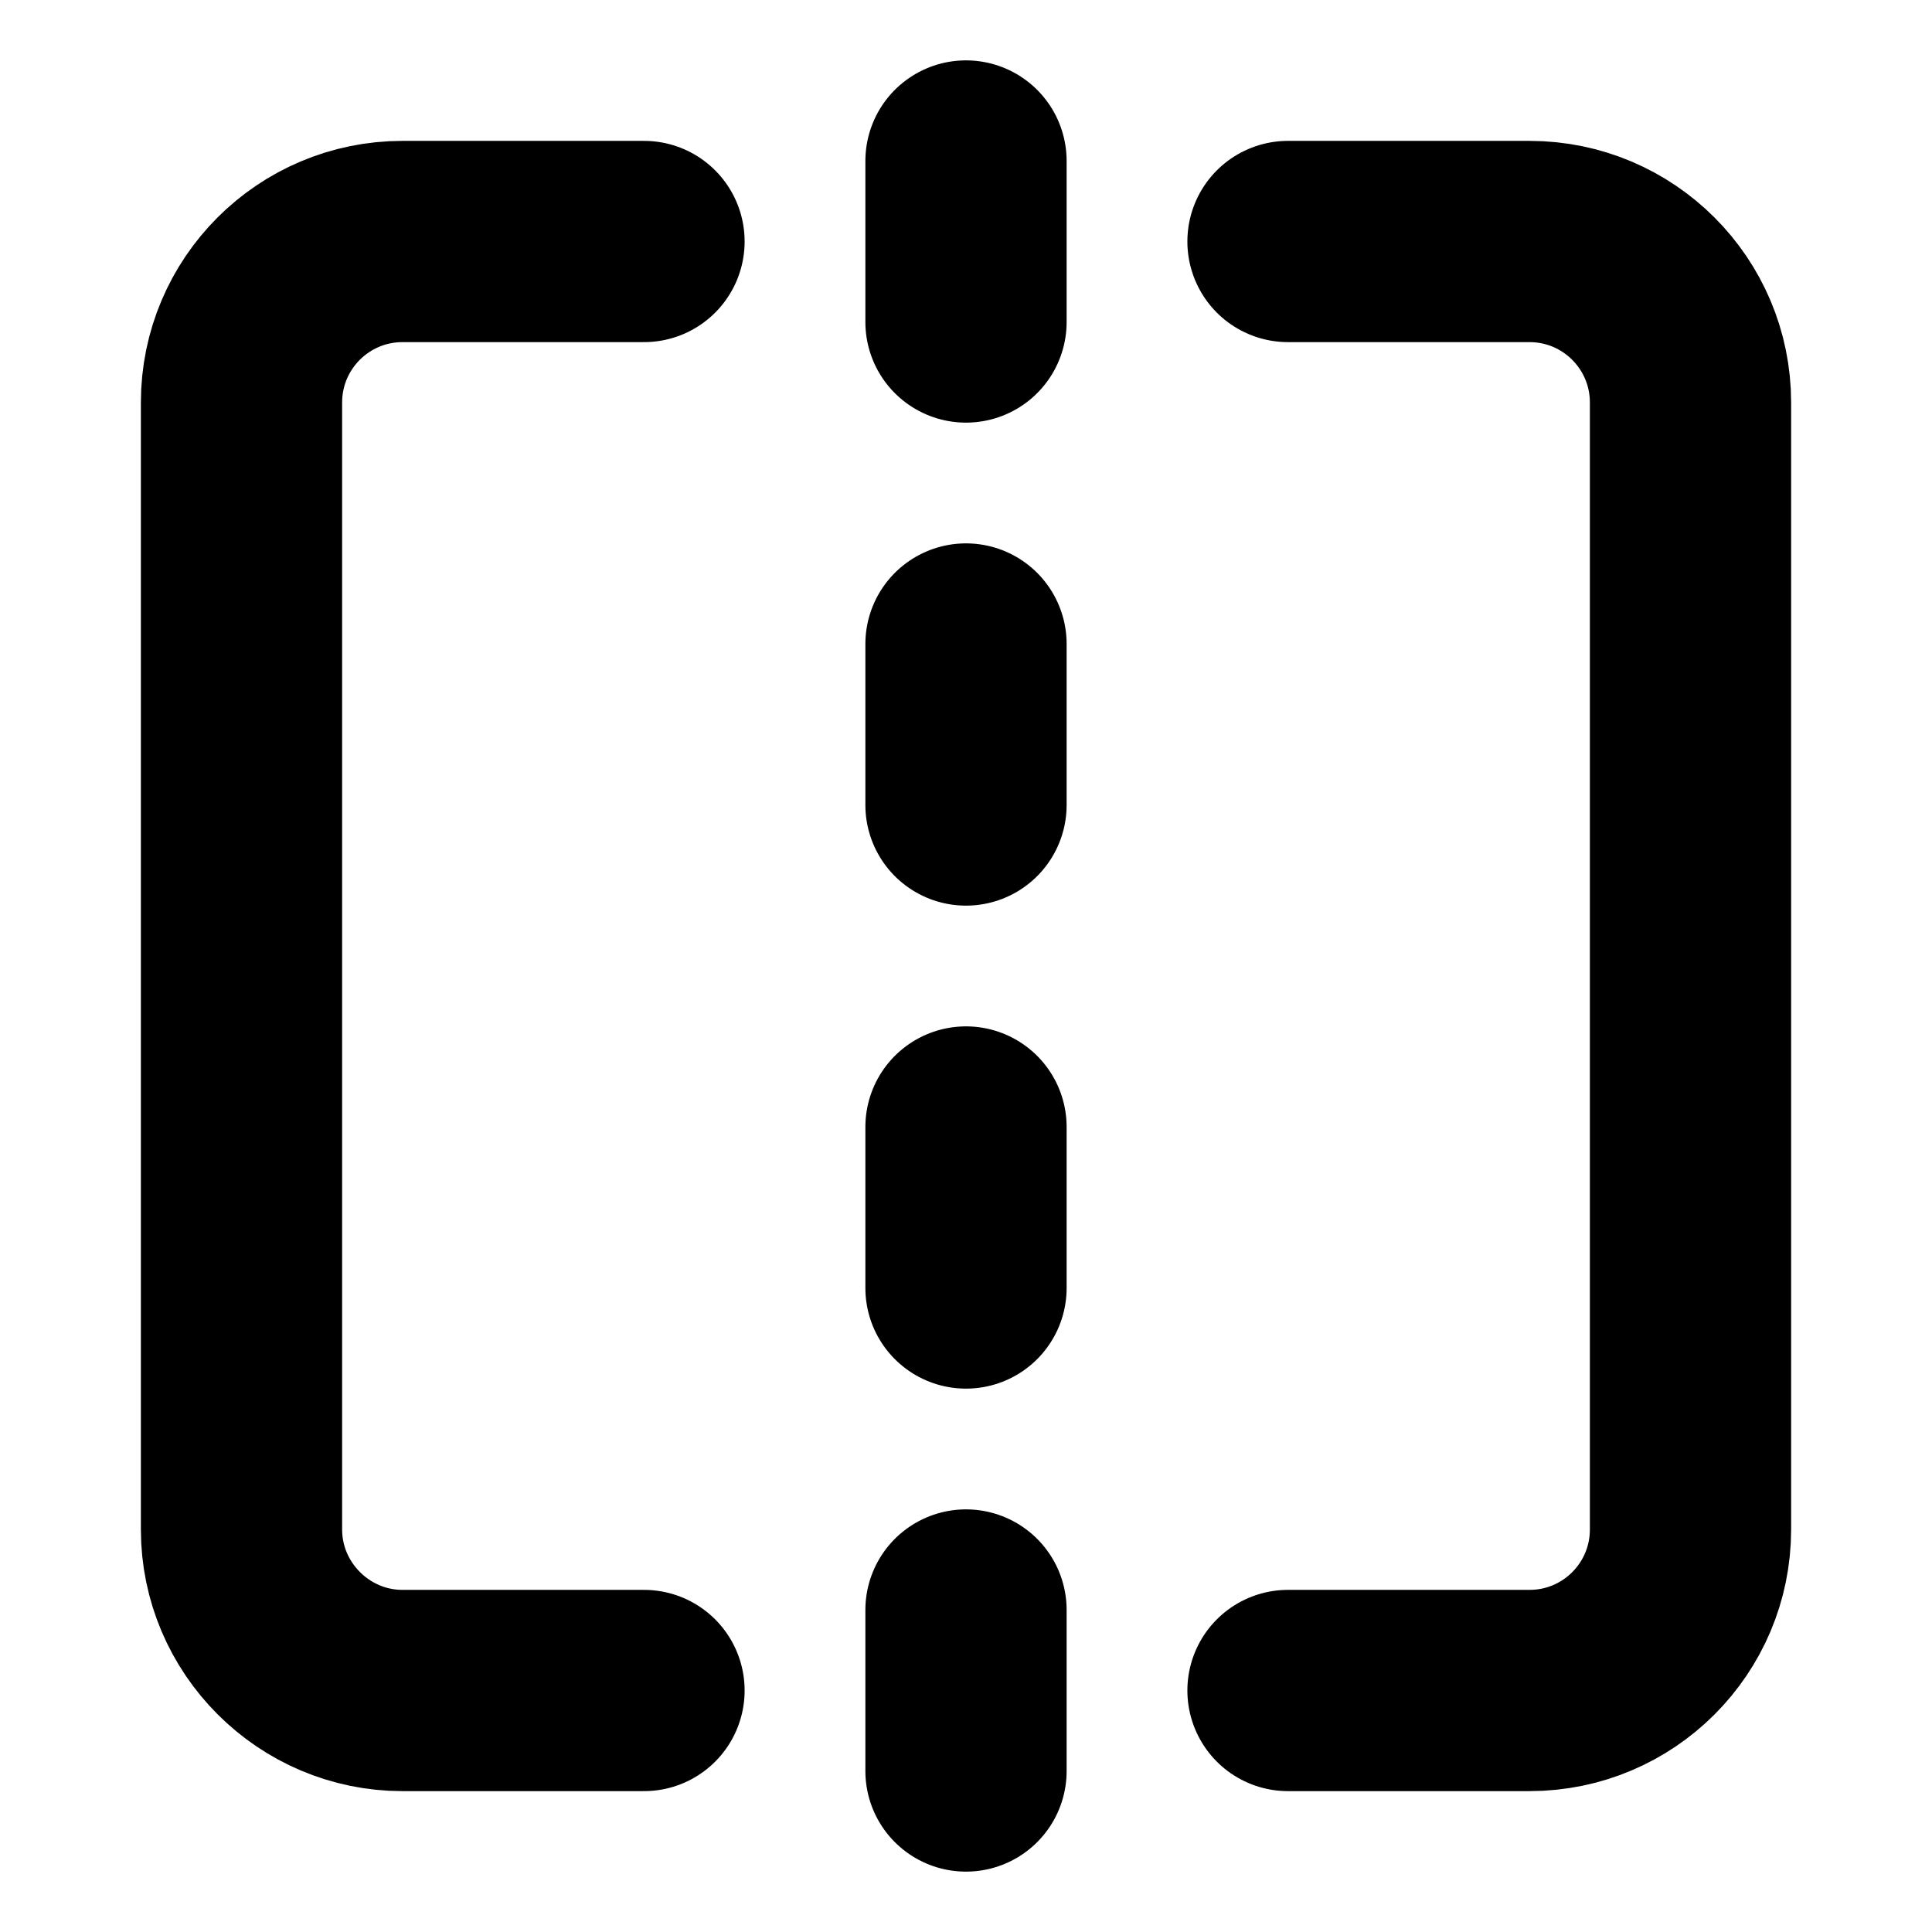
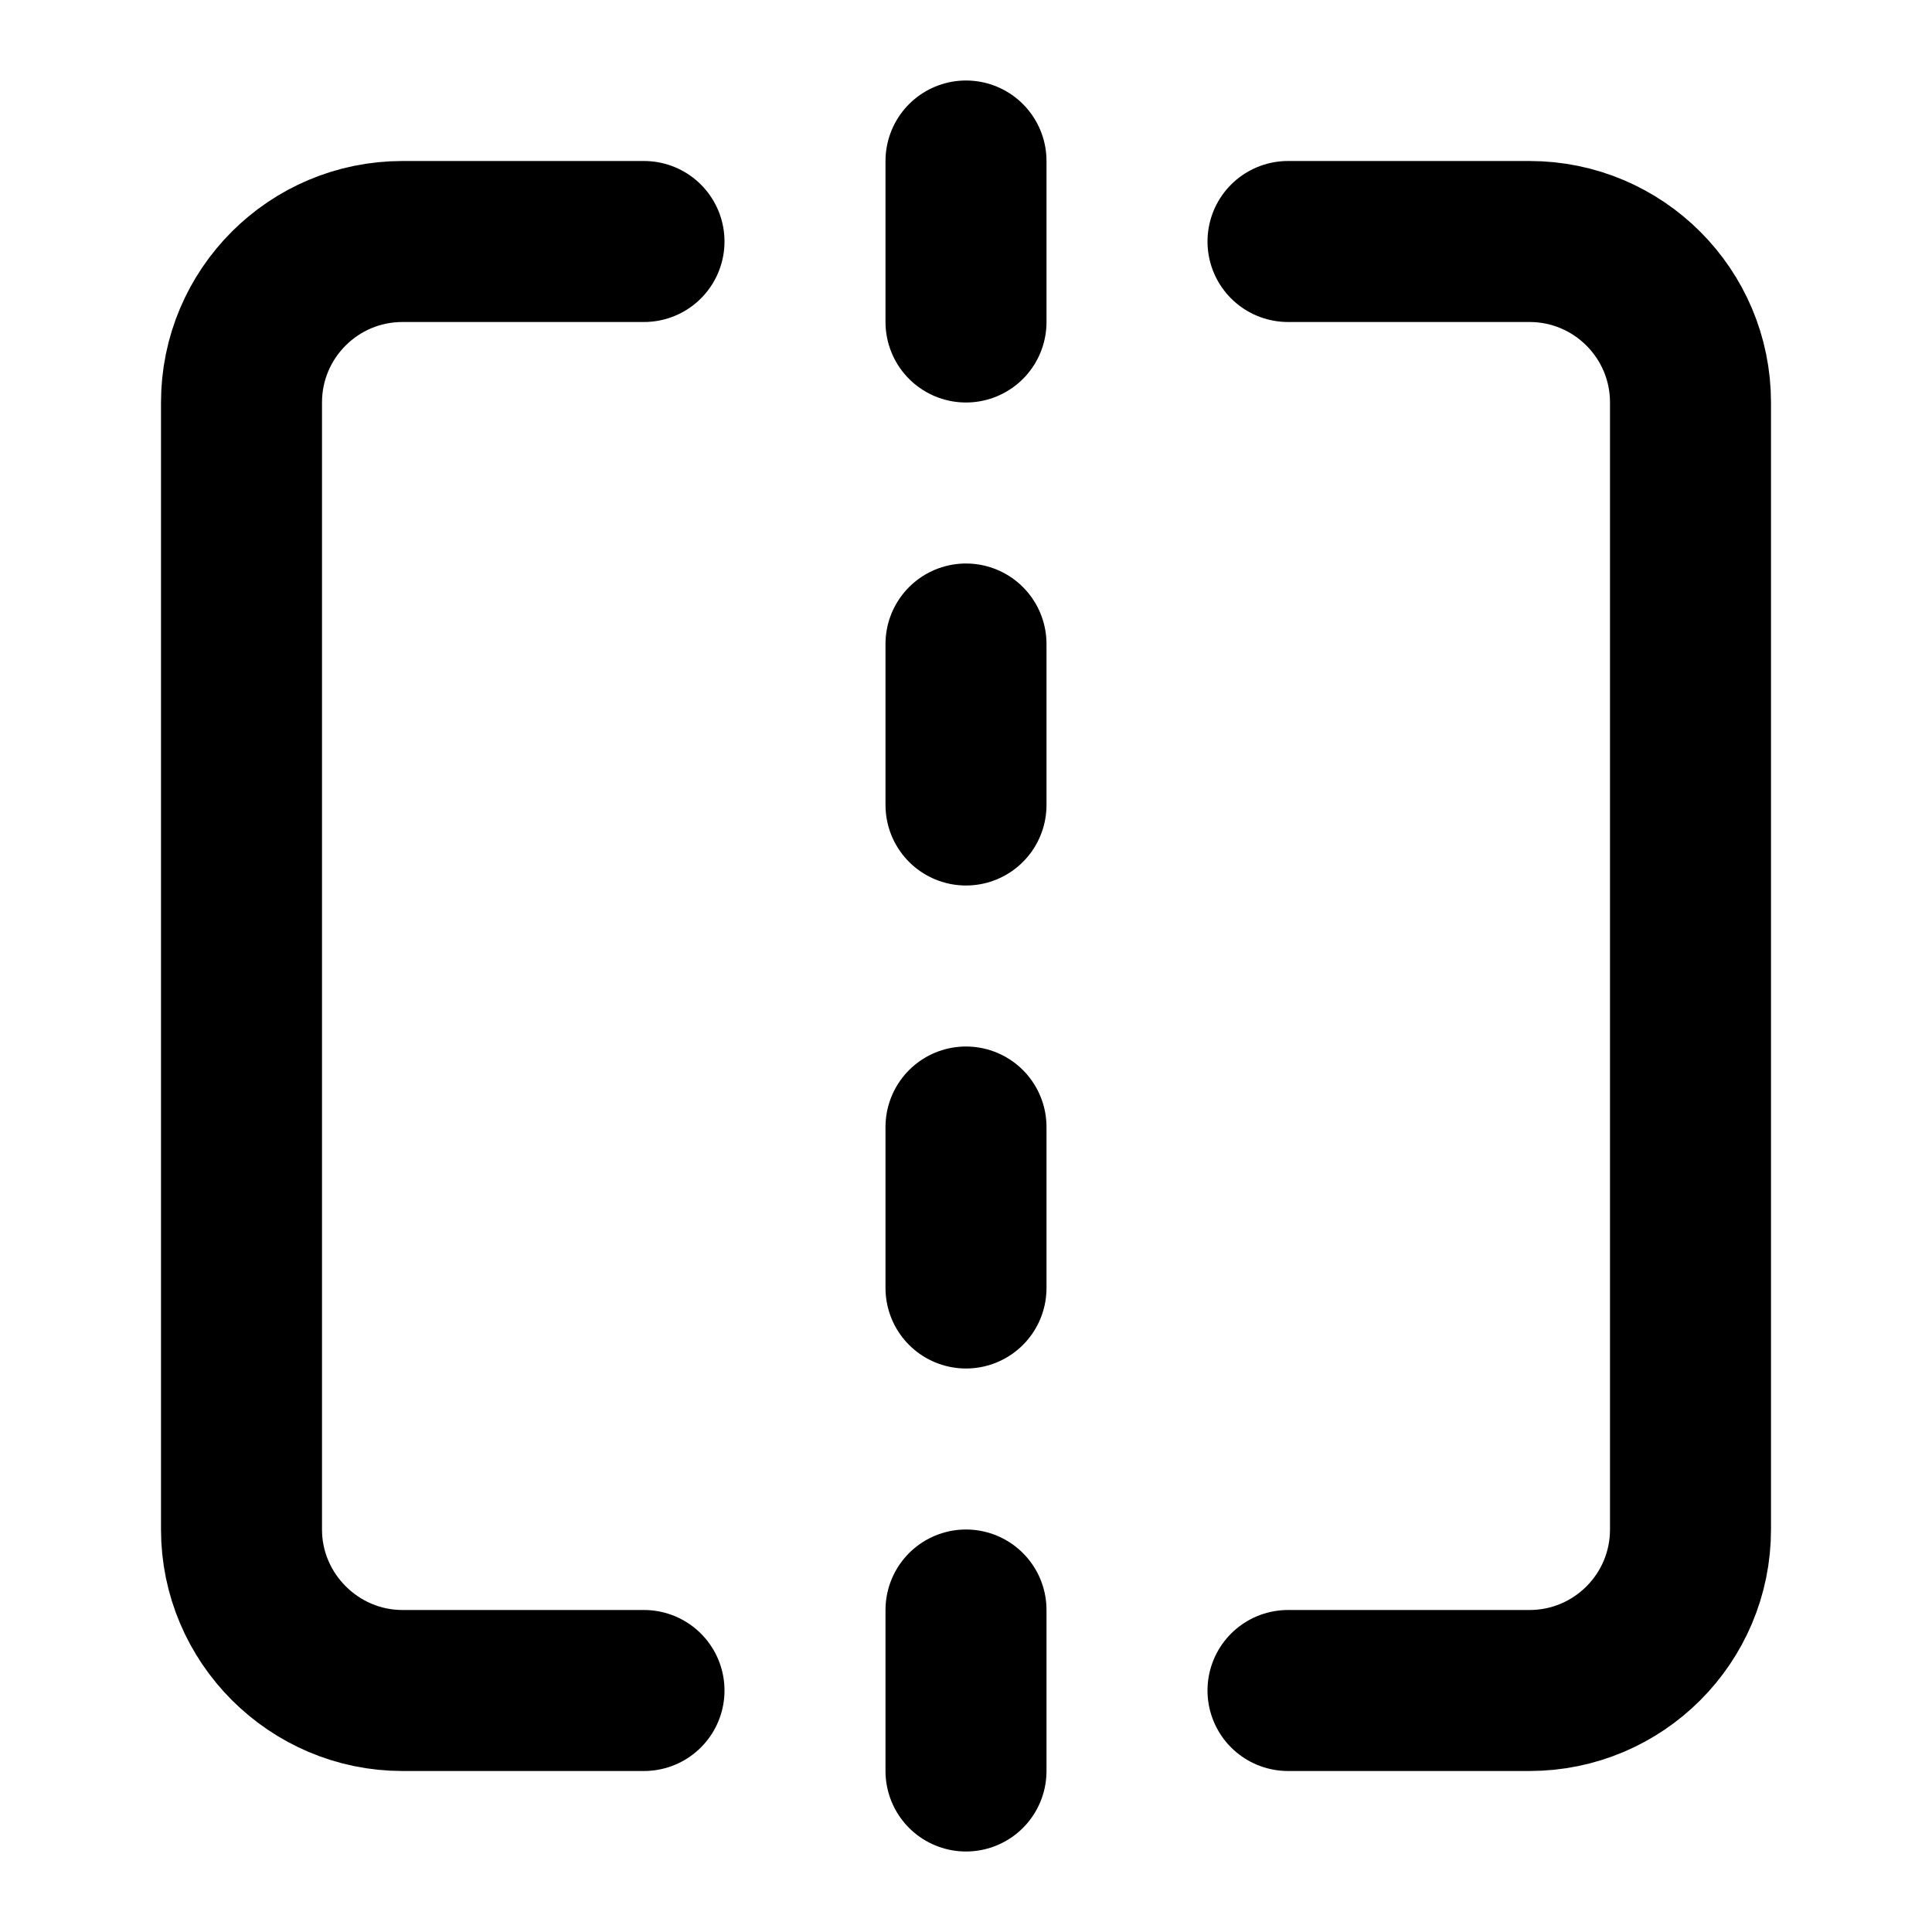
- <svg xmlns="http://www.w3.org/2000/svg" width="24" height="24" viewBox="0 0 24 24" fill="none" stroke="currentColor" stroke-width="2.5" stroke-linecap="round" stroke-linejoin="round">
+ <svg xmlns="http://www.w3.org/2000/svg" width="24" height="24" viewBox="0 0 24 24" fill="none" stroke="currentColor" stroke-width="2" stroke-linecap="round" stroke-linejoin="round">
  <path d="M8 3H5a2 2 0 0 0-2 2v14c0 1.1.9 2 2 2h3" />
  <path d="M16 3h3a2 2 0 0 1 2 2v14a2 2 0 0 1-2 2h-3" />
  <path d="M12 20v2" />
  <path d="M12 14v2" />
  <path d="M12 8v2" />
  <path d="M12 2v2" />
</svg>
